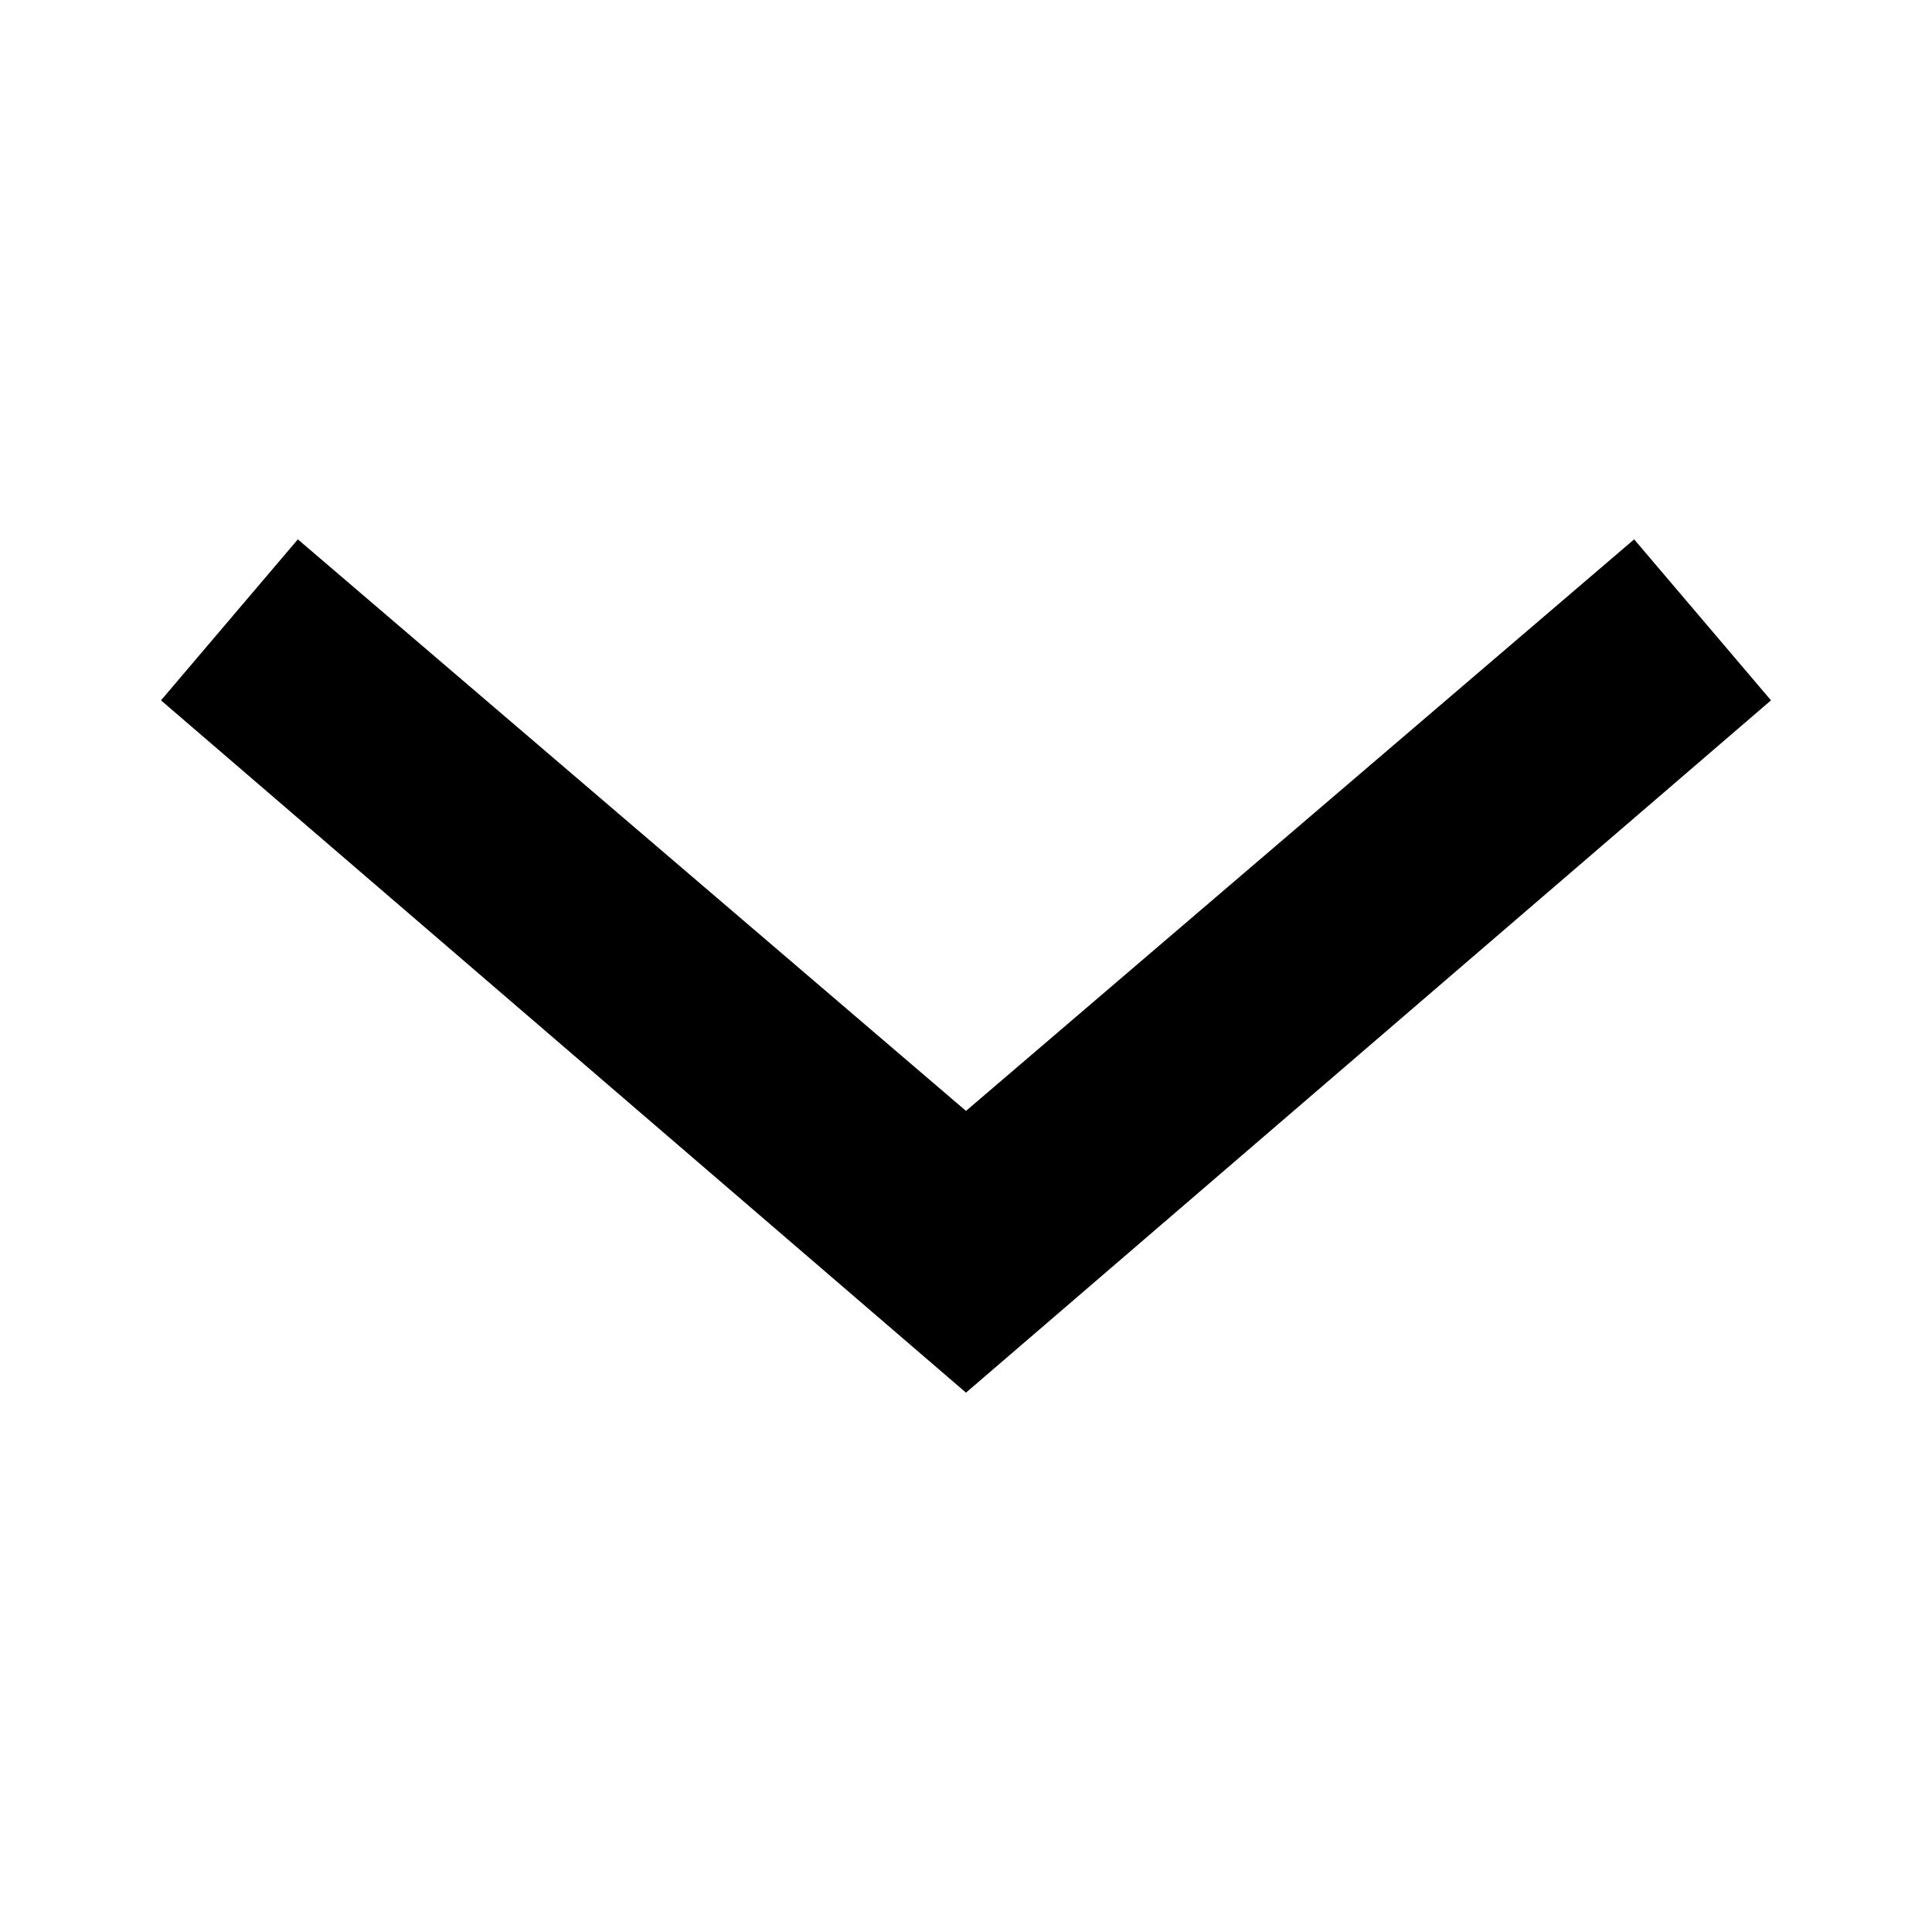
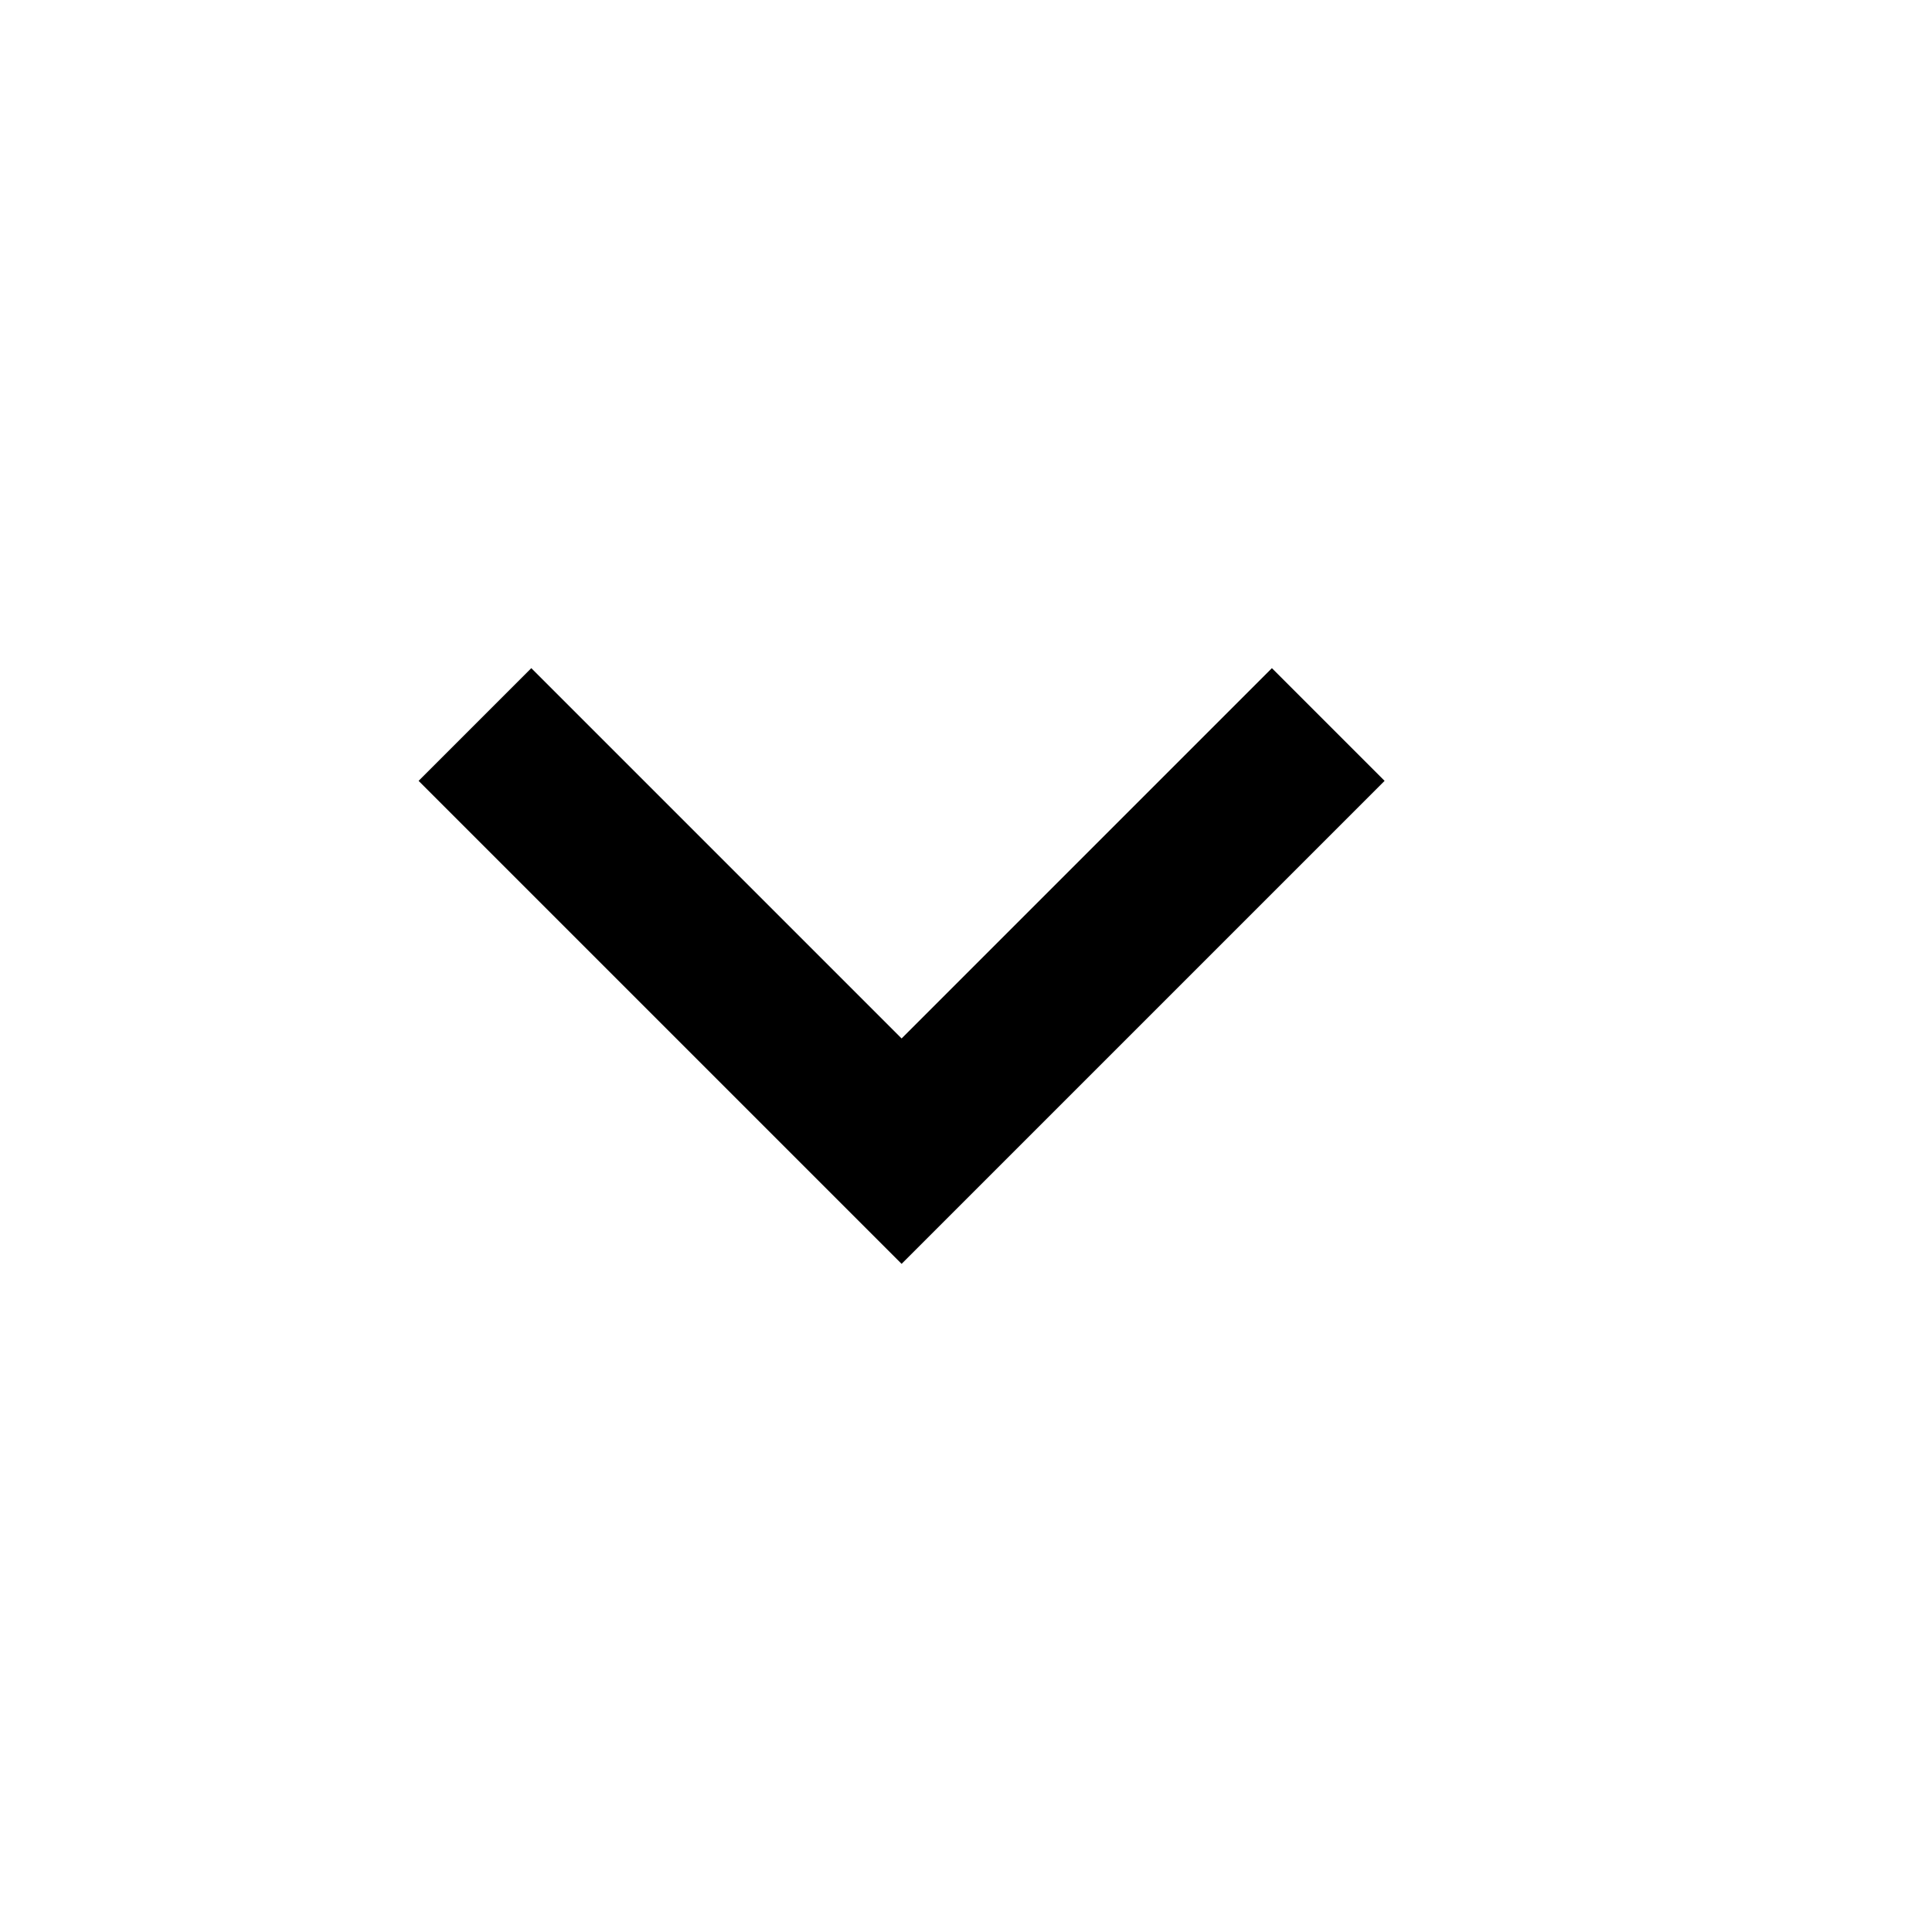
- <svg xmlns="http://www.w3.org/2000/svg" version="1.1" x="0px" y="0px" viewBox="368 36.9 24 24" enable-background="new 368 36.9 24 24" xml:space="preserve">
-   <g id="Layer_1">
-     <polygon points="380,54.2 370,45.6 371.7,43.6 380,50.7 388.3,43.6 390,45.6  " />
-   </g>
-   <g id="Layer_2">
- </g>
+ <svg xmlns="http://www.w3.org/2000/svg" version="1.1" id="Layer_1" x="0px" y="0px" viewBox="223 48.9 24 24" enable-background="new 223 48.9 24 24" xml:space="preserve">
+   <path d="M229.6,57.2l4.6,4.6l4.6-4.6l1.4,1.4l-6,6l-6-6L229.6,57.2z" />
</svg>
